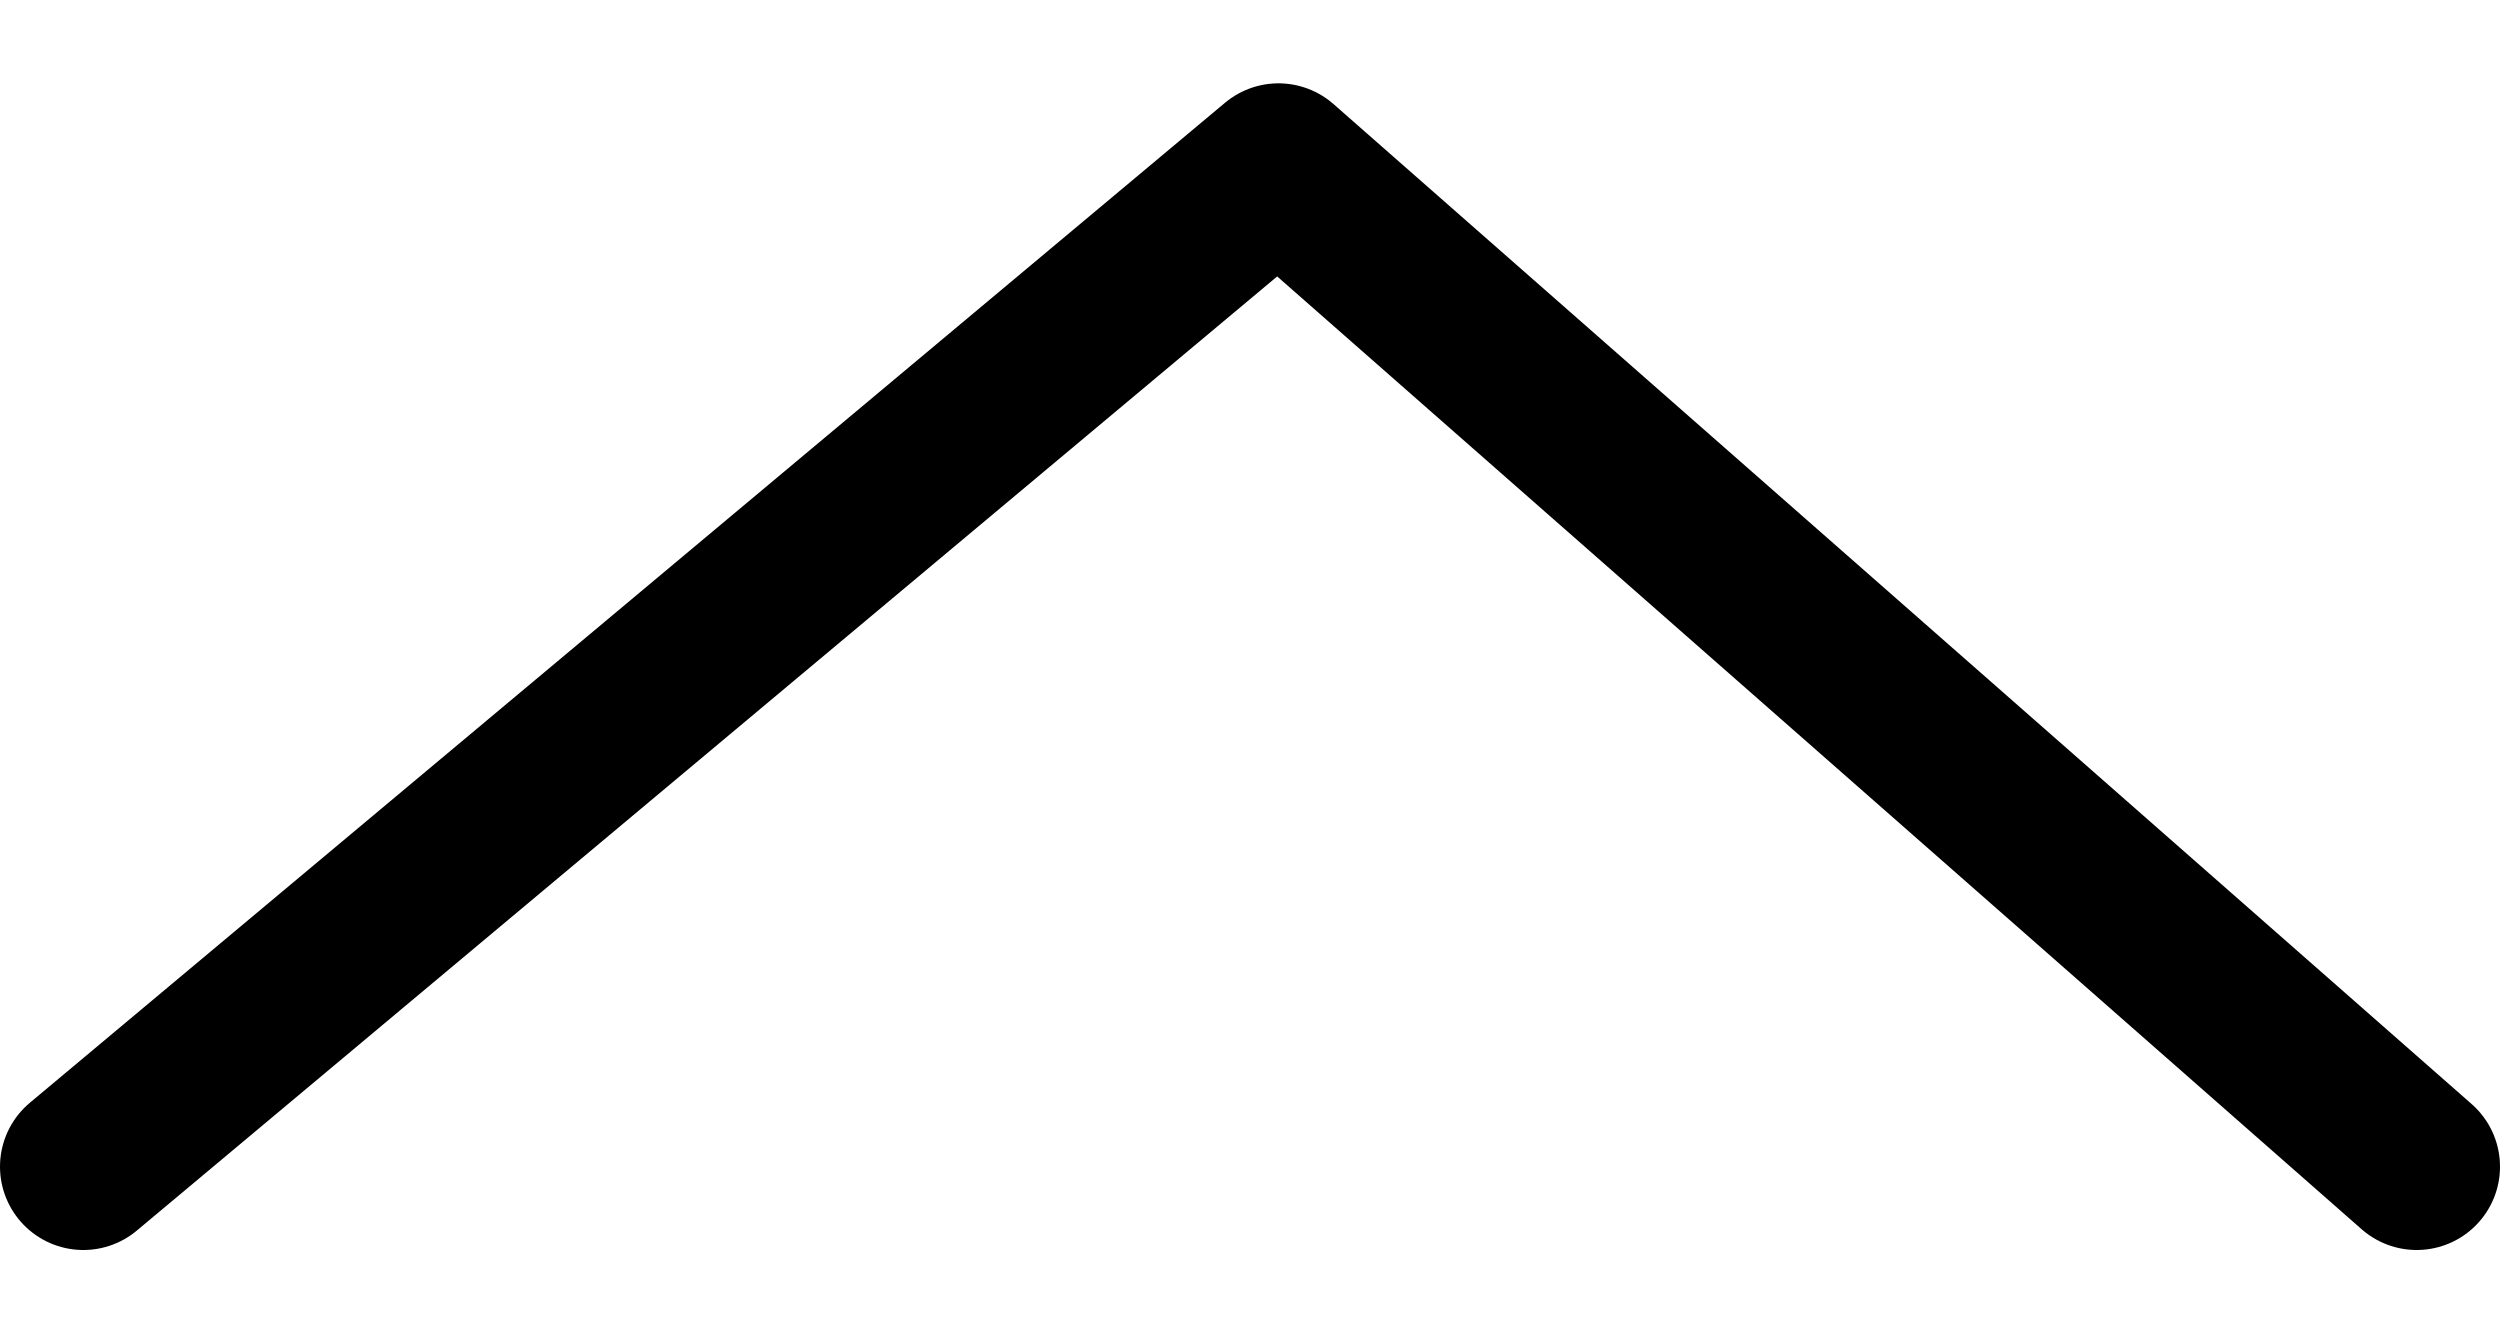
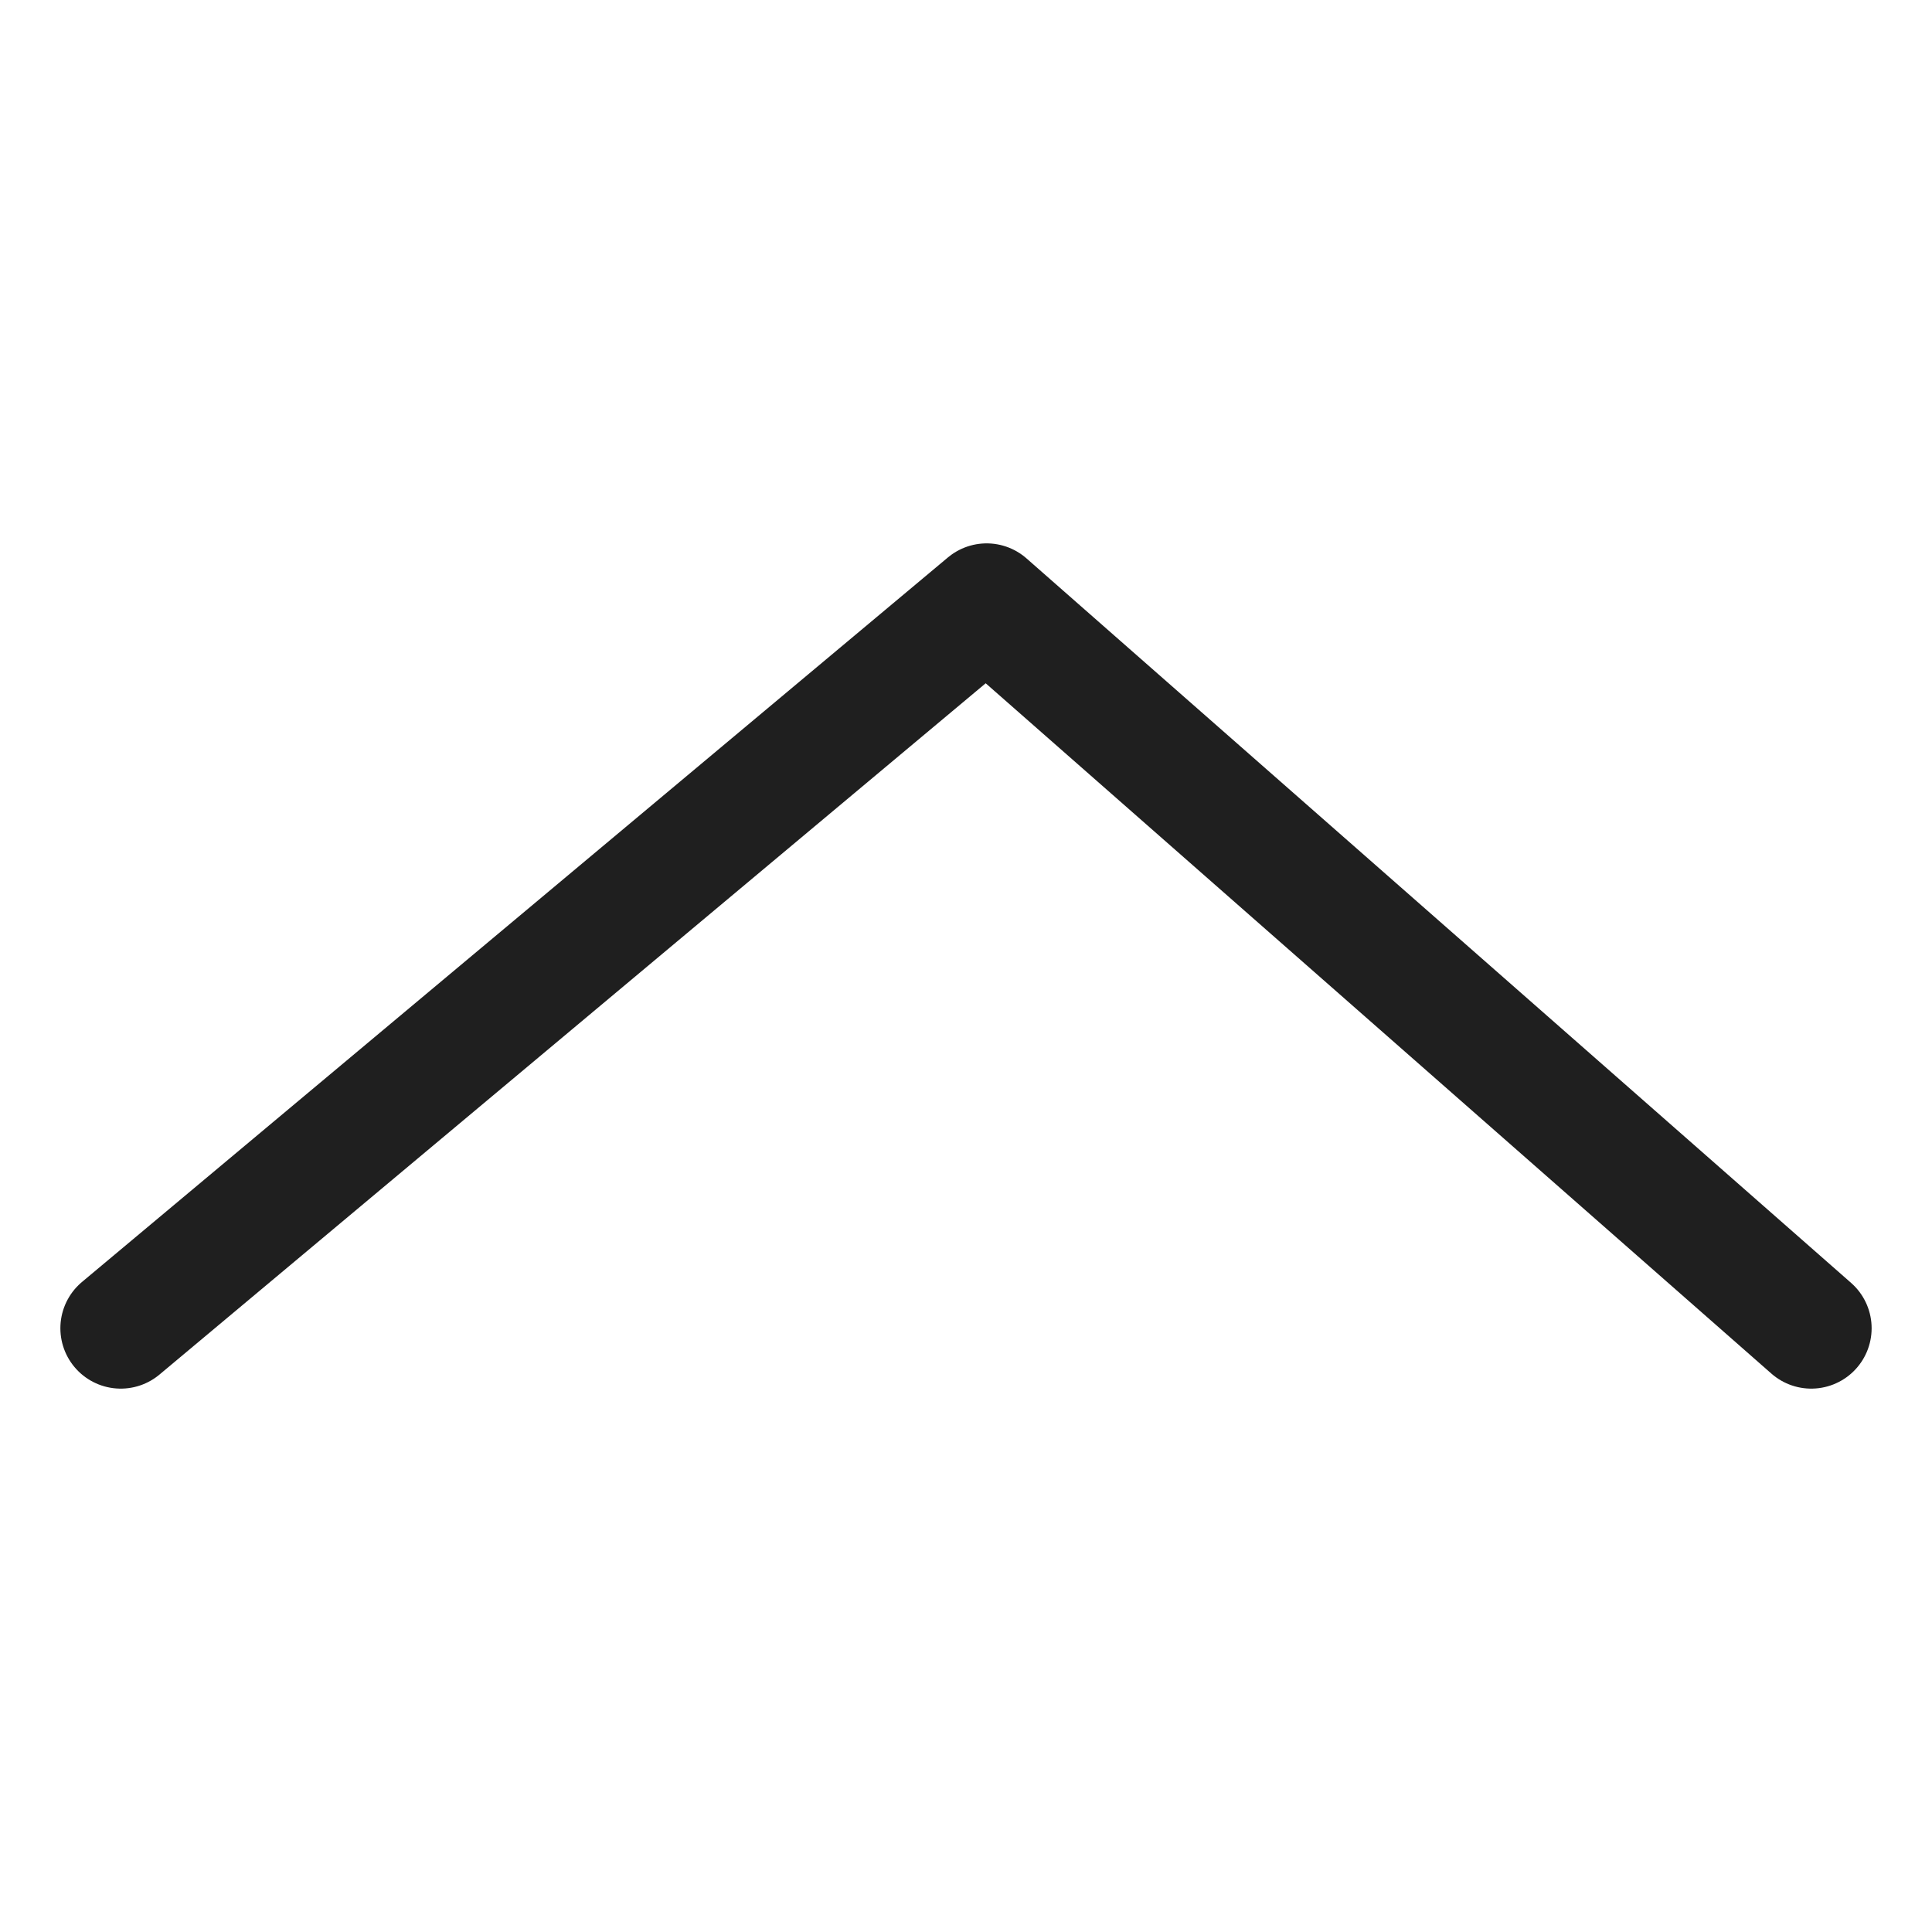
- <svg xmlns="http://www.w3.org/2000/svg" width="15" height="8" viewBox="0 0 15 8" fill="none">
-   <path d="M0.5 7L7.671 1L14.5 7" stroke="currentColor" stroke-linecap="round" stroke-linejoin="round" />
+ <svg xmlns="http://www.w3.org/2000/svg" width="16" height="16" viewBox="0 0 16 16" fill="none">
+   <path d="M1 11L8.171 5L15 11" stroke="#1F1F1F" stroke-linecap="round" stroke-linejoin="round" />
</svg>
